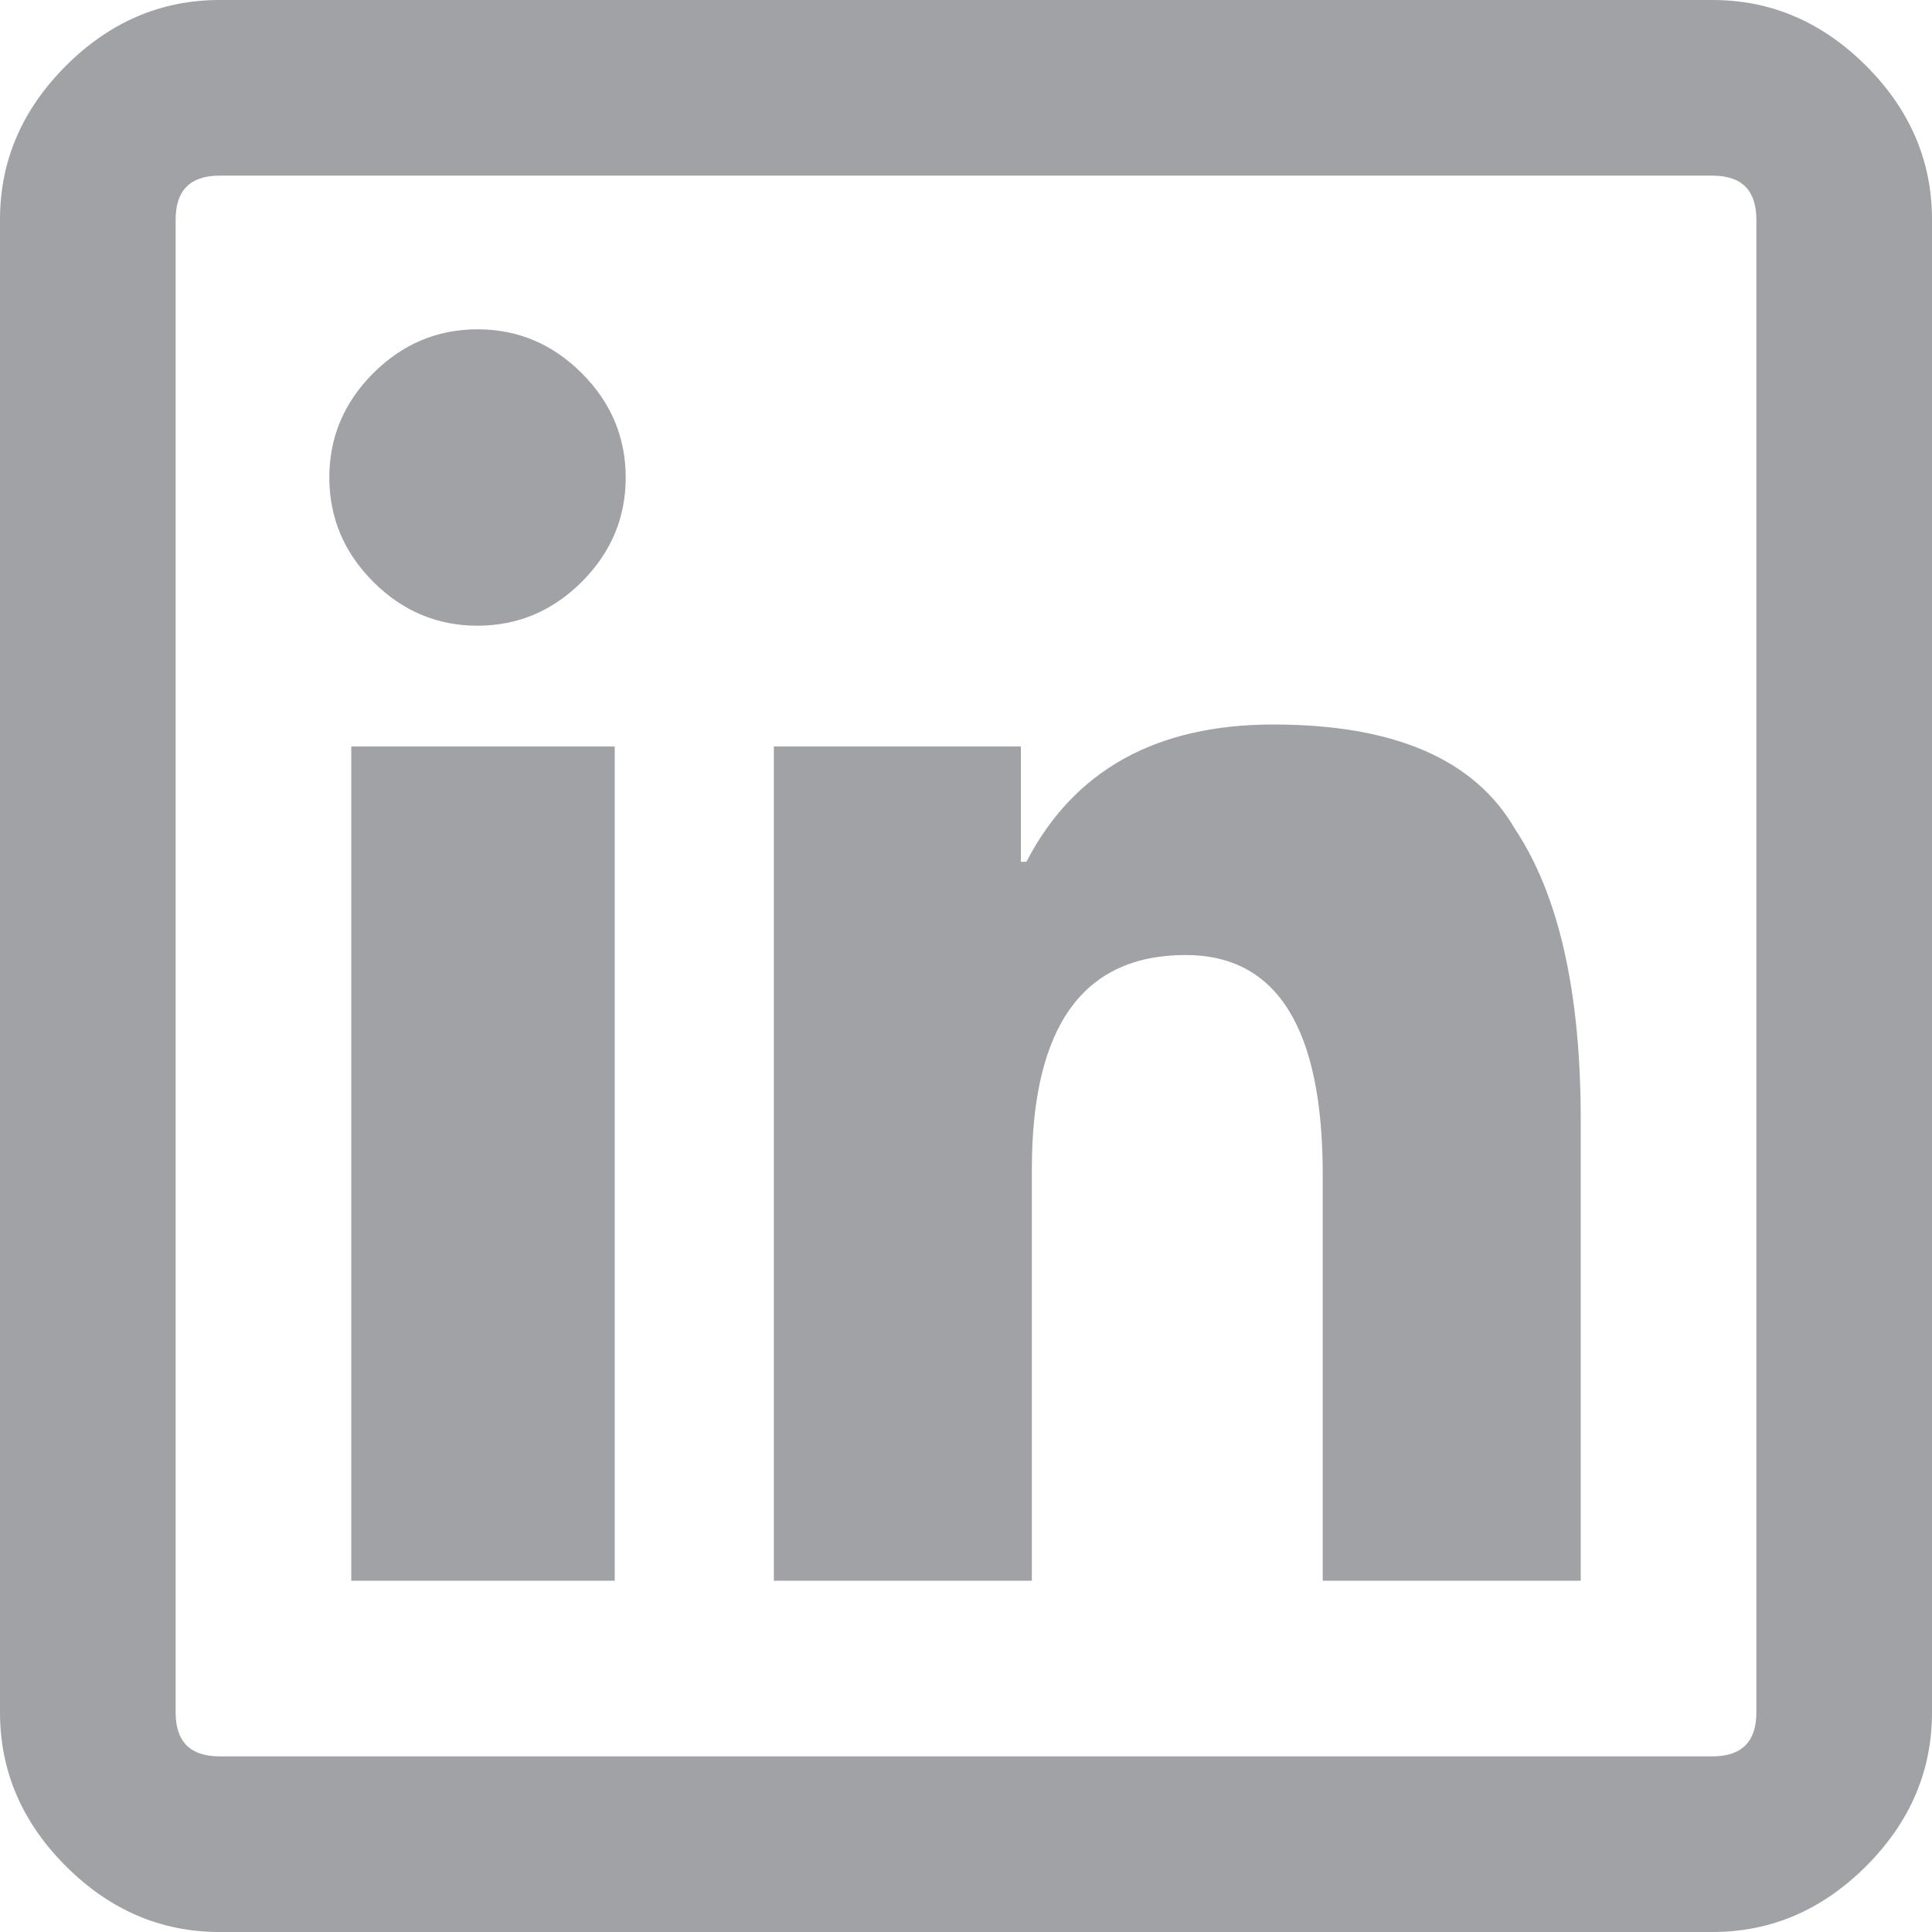
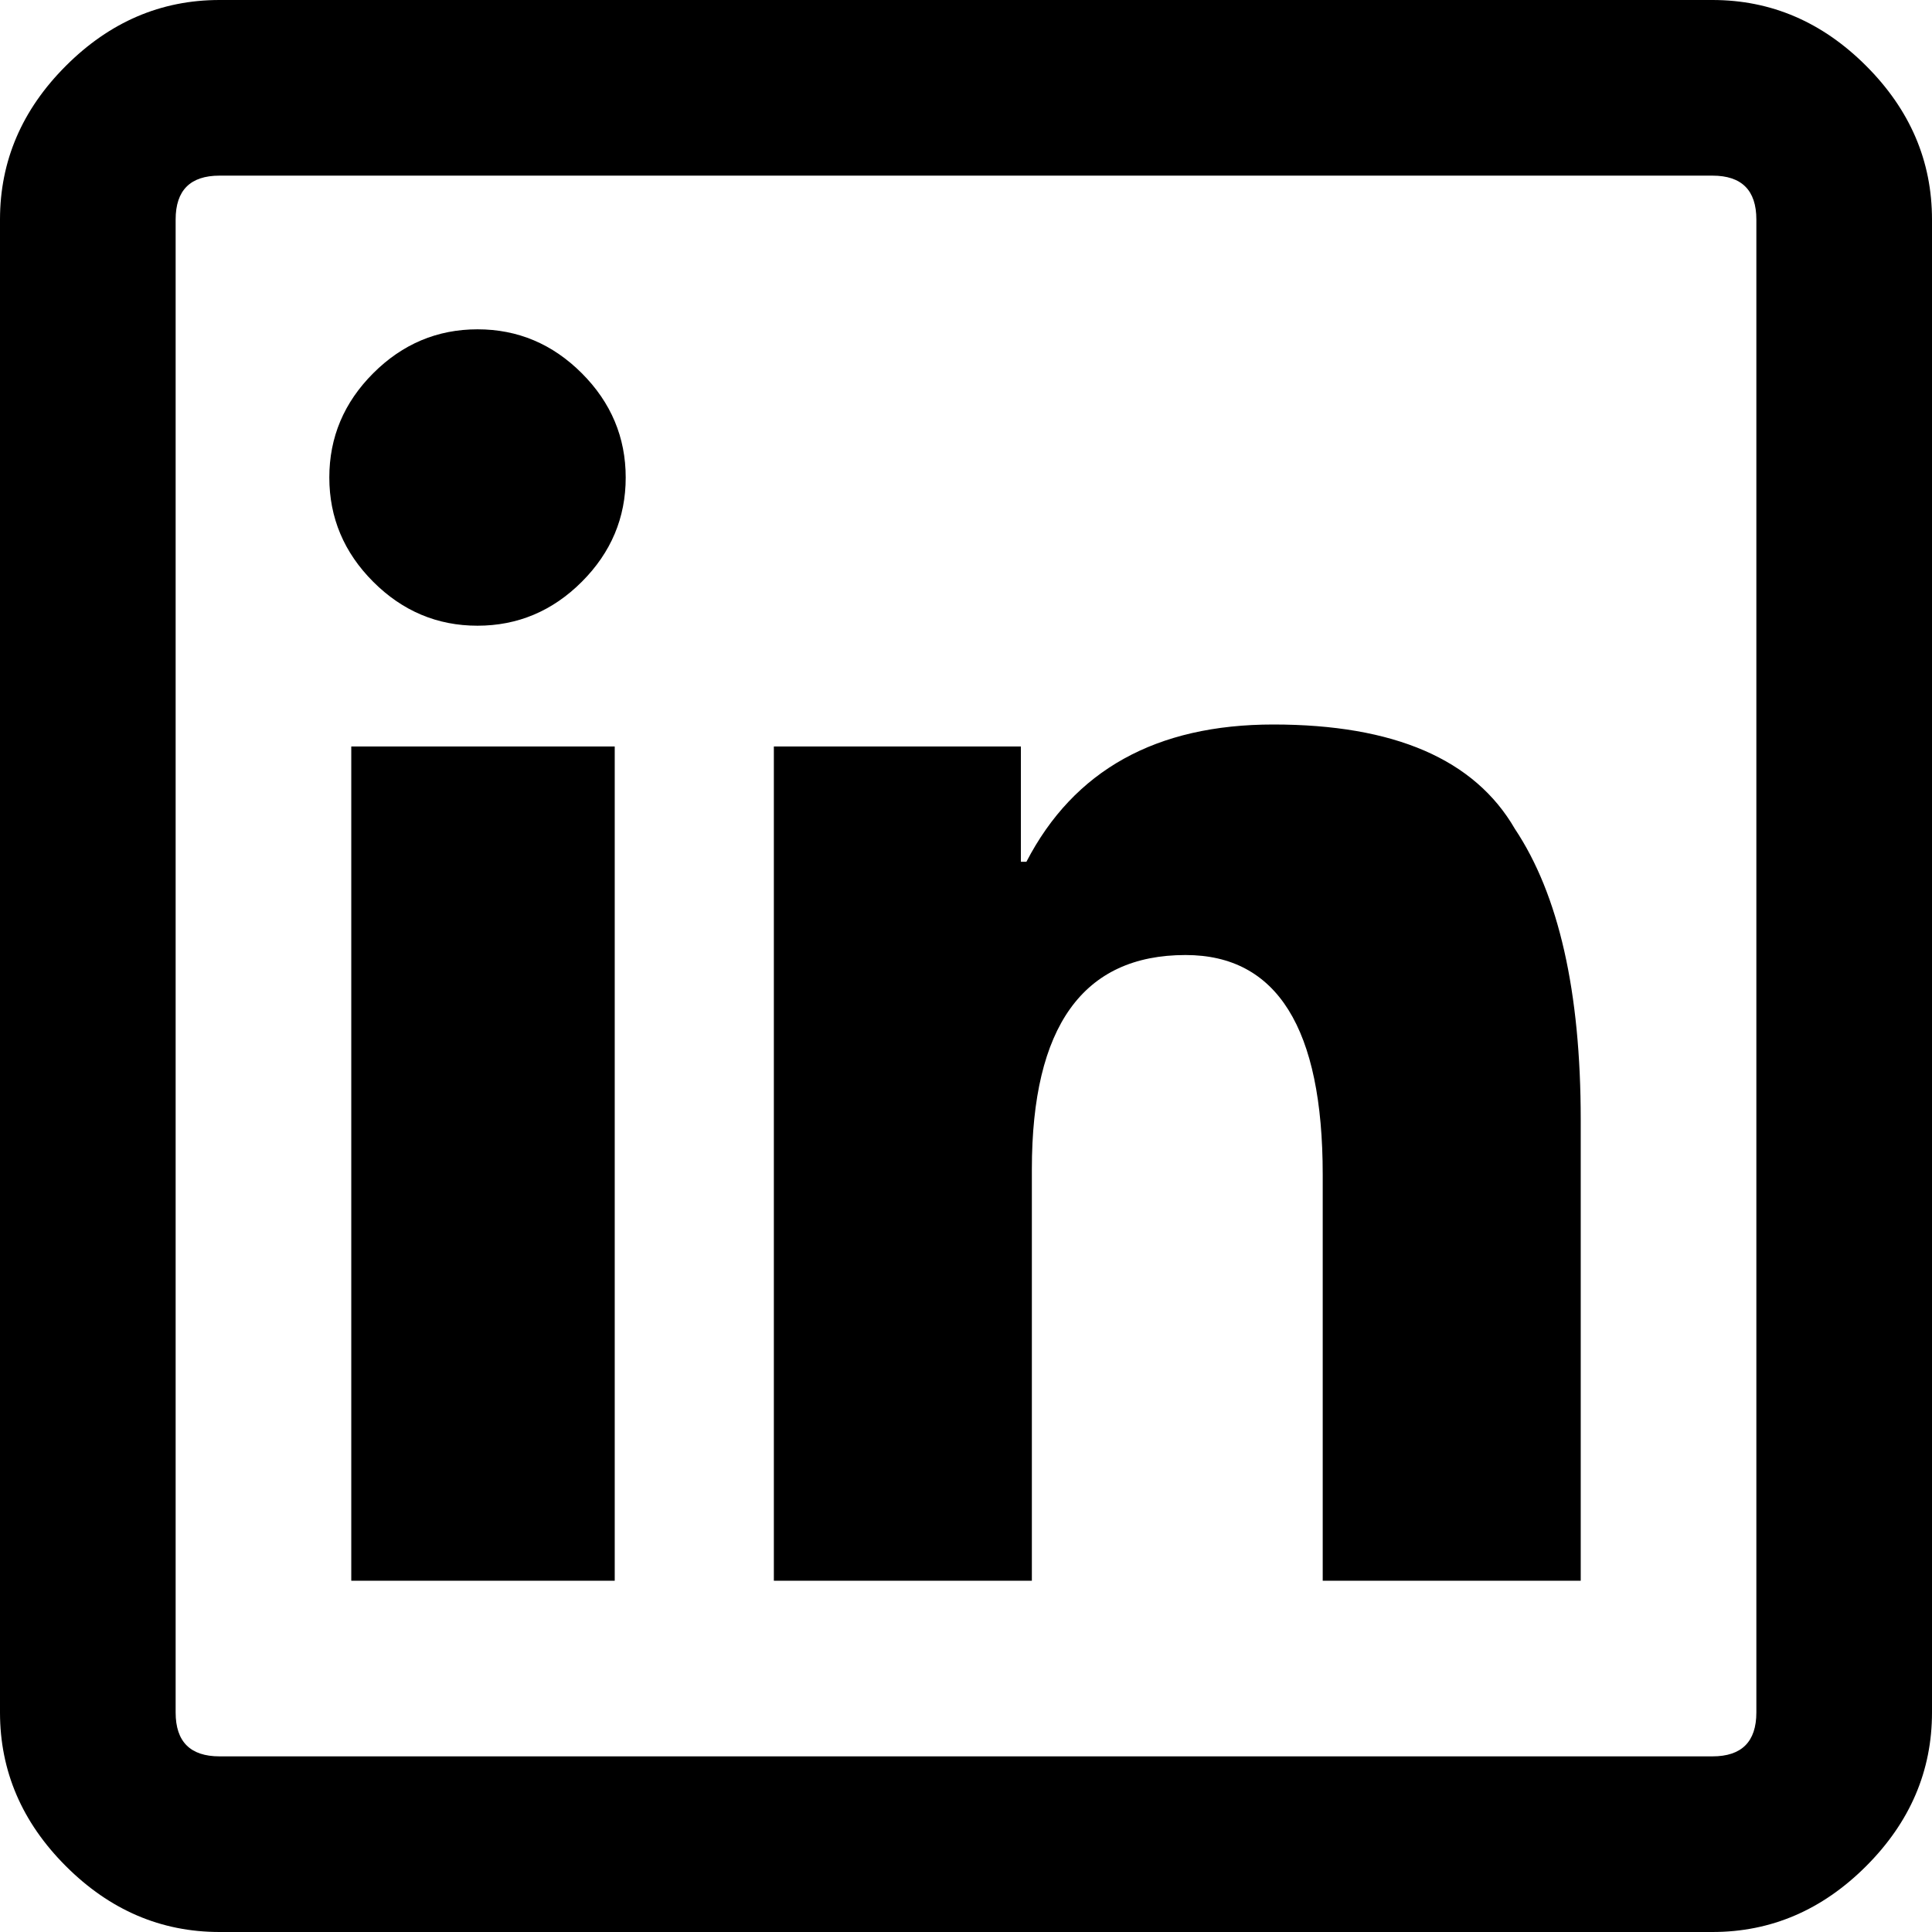
- <svg xmlns="http://www.w3.org/2000/svg" fill="none" viewBox="0 0 22 22">
+ <svg xmlns="http://www.w3.org/2000/svg" viewBox="0 0 22 22">
  <defs />
-   <path fill="#A1A2A5" d="M2.5 0h17c.667 0 1.25.25 1.75.75S22 1.833 22 2.5v17c0 .667-.25 1.25-.75 1.75s-1.083.75-1.75.75h-17c-.667 0-1.25-.25-1.75-.75S0 20.167 0 19.5v-17C0 1.833.25 1.25.75.75S1.833 0 2.5 0zm0 2c-.333 0-.5.167-.5.5v17c0 .333.167.5.5.5h17c.333 0 .5-.167.5-.5v-17c0-.333-.167-.5-.5-.5h-17zm1.75 2.25c.333-.333.73-.5 1.188-.5.458 0 .854.167 1.187.5.333.333.5.73.5 1.188 0 .458-.167.854-.5 1.187-.333.333-.73.5-1.188.5-.458 0-.854-.167-1.187-.5-.333-.333-.5-.73-.5-1.188 0-.458.167-.854.5-1.187zm10.25 4c1.375 0 2.292.396 2.75 1.188.5.75.75 1.854.75 3.312V18h-2.938v-4.625c0-1.667-.52-2.5-1.562-2.5-1.167 0-1.75.813-1.75 2.438V18H8.812V8.5h2.813v1.313h.063C12.229 8.77 13.166 8.25 14.5 8.25zM4 8.5h3V18H4V8.5z" />
+   <path d="M2.5 0h17c.667 0 1.25.25 1.75.75S22 1.833 22 2.5v17c0 .667-.25 1.25-.75 1.75s-1.083.75-1.75.75h-17c-.667 0-1.25-.25-1.75-.75S0 20.167 0 19.5v-17C0 1.833.25 1.25.75.75S1.833 0 2.5 0zm0 2c-.333 0-.5.167-.5.5v17c0 .333.167.5.5.5h17c.333 0 .5-.167.5-.5v-17c0-.333-.167-.5-.5-.5h-17zm1.75 2.25c.333-.333.73-.5 1.188-.5.458 0 .854.167 1.187.5.333.333.5.73.5 1.188 0 .458-.167.854-.5 1.187-.333.333-.73.5-1.188.5-.458 0-.854-.167-1.187-.5-.333-.333-.5-.73-.5-1.188 0-.458.167-.854.5-1.187zm10.25 4c1.375 0 2.292.396 2.75 1.188.5.75.75 1.854.75 3.312V18h-2.938v-4.625c0-1.667-.52-2.5-1.562-2.5-1.167 0-1.75.813-1.75 2.438V18H8.812V8.5h2.813v1.313h.063C12.229 8.77 13.166 8.25 14.5 8.25zM4 8.5h3V18H4V8.5z" />
</svg>
